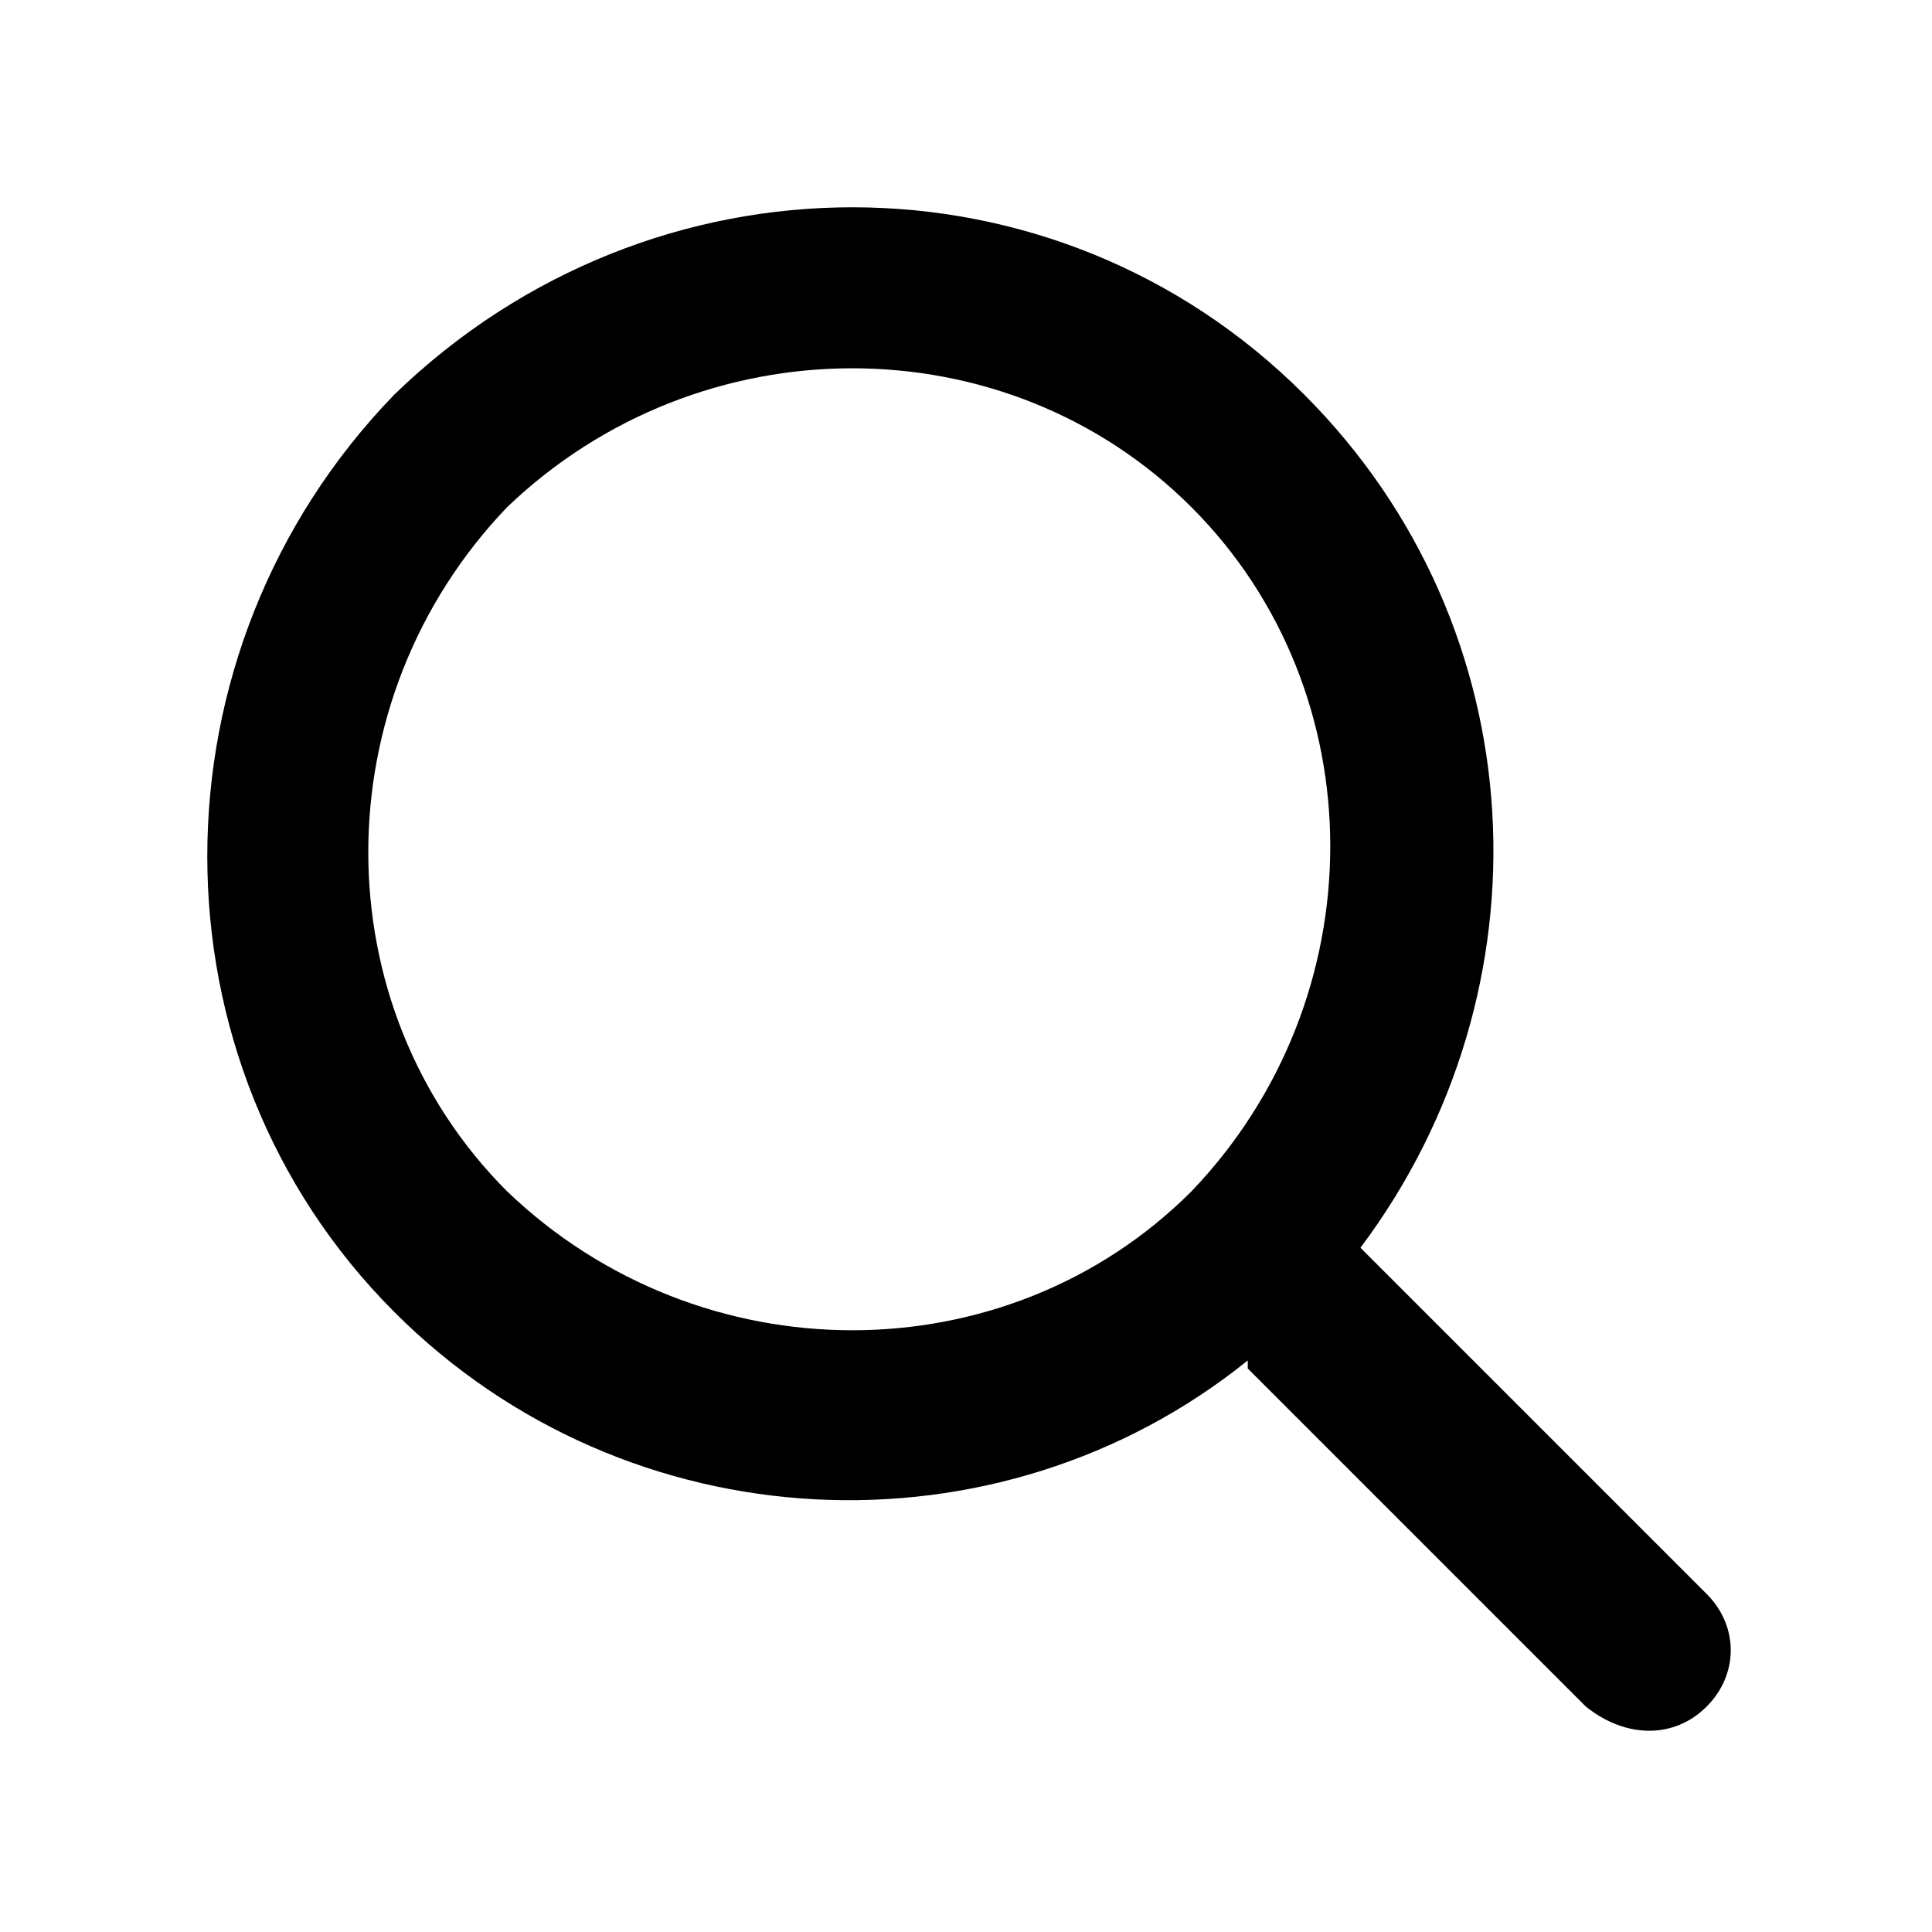
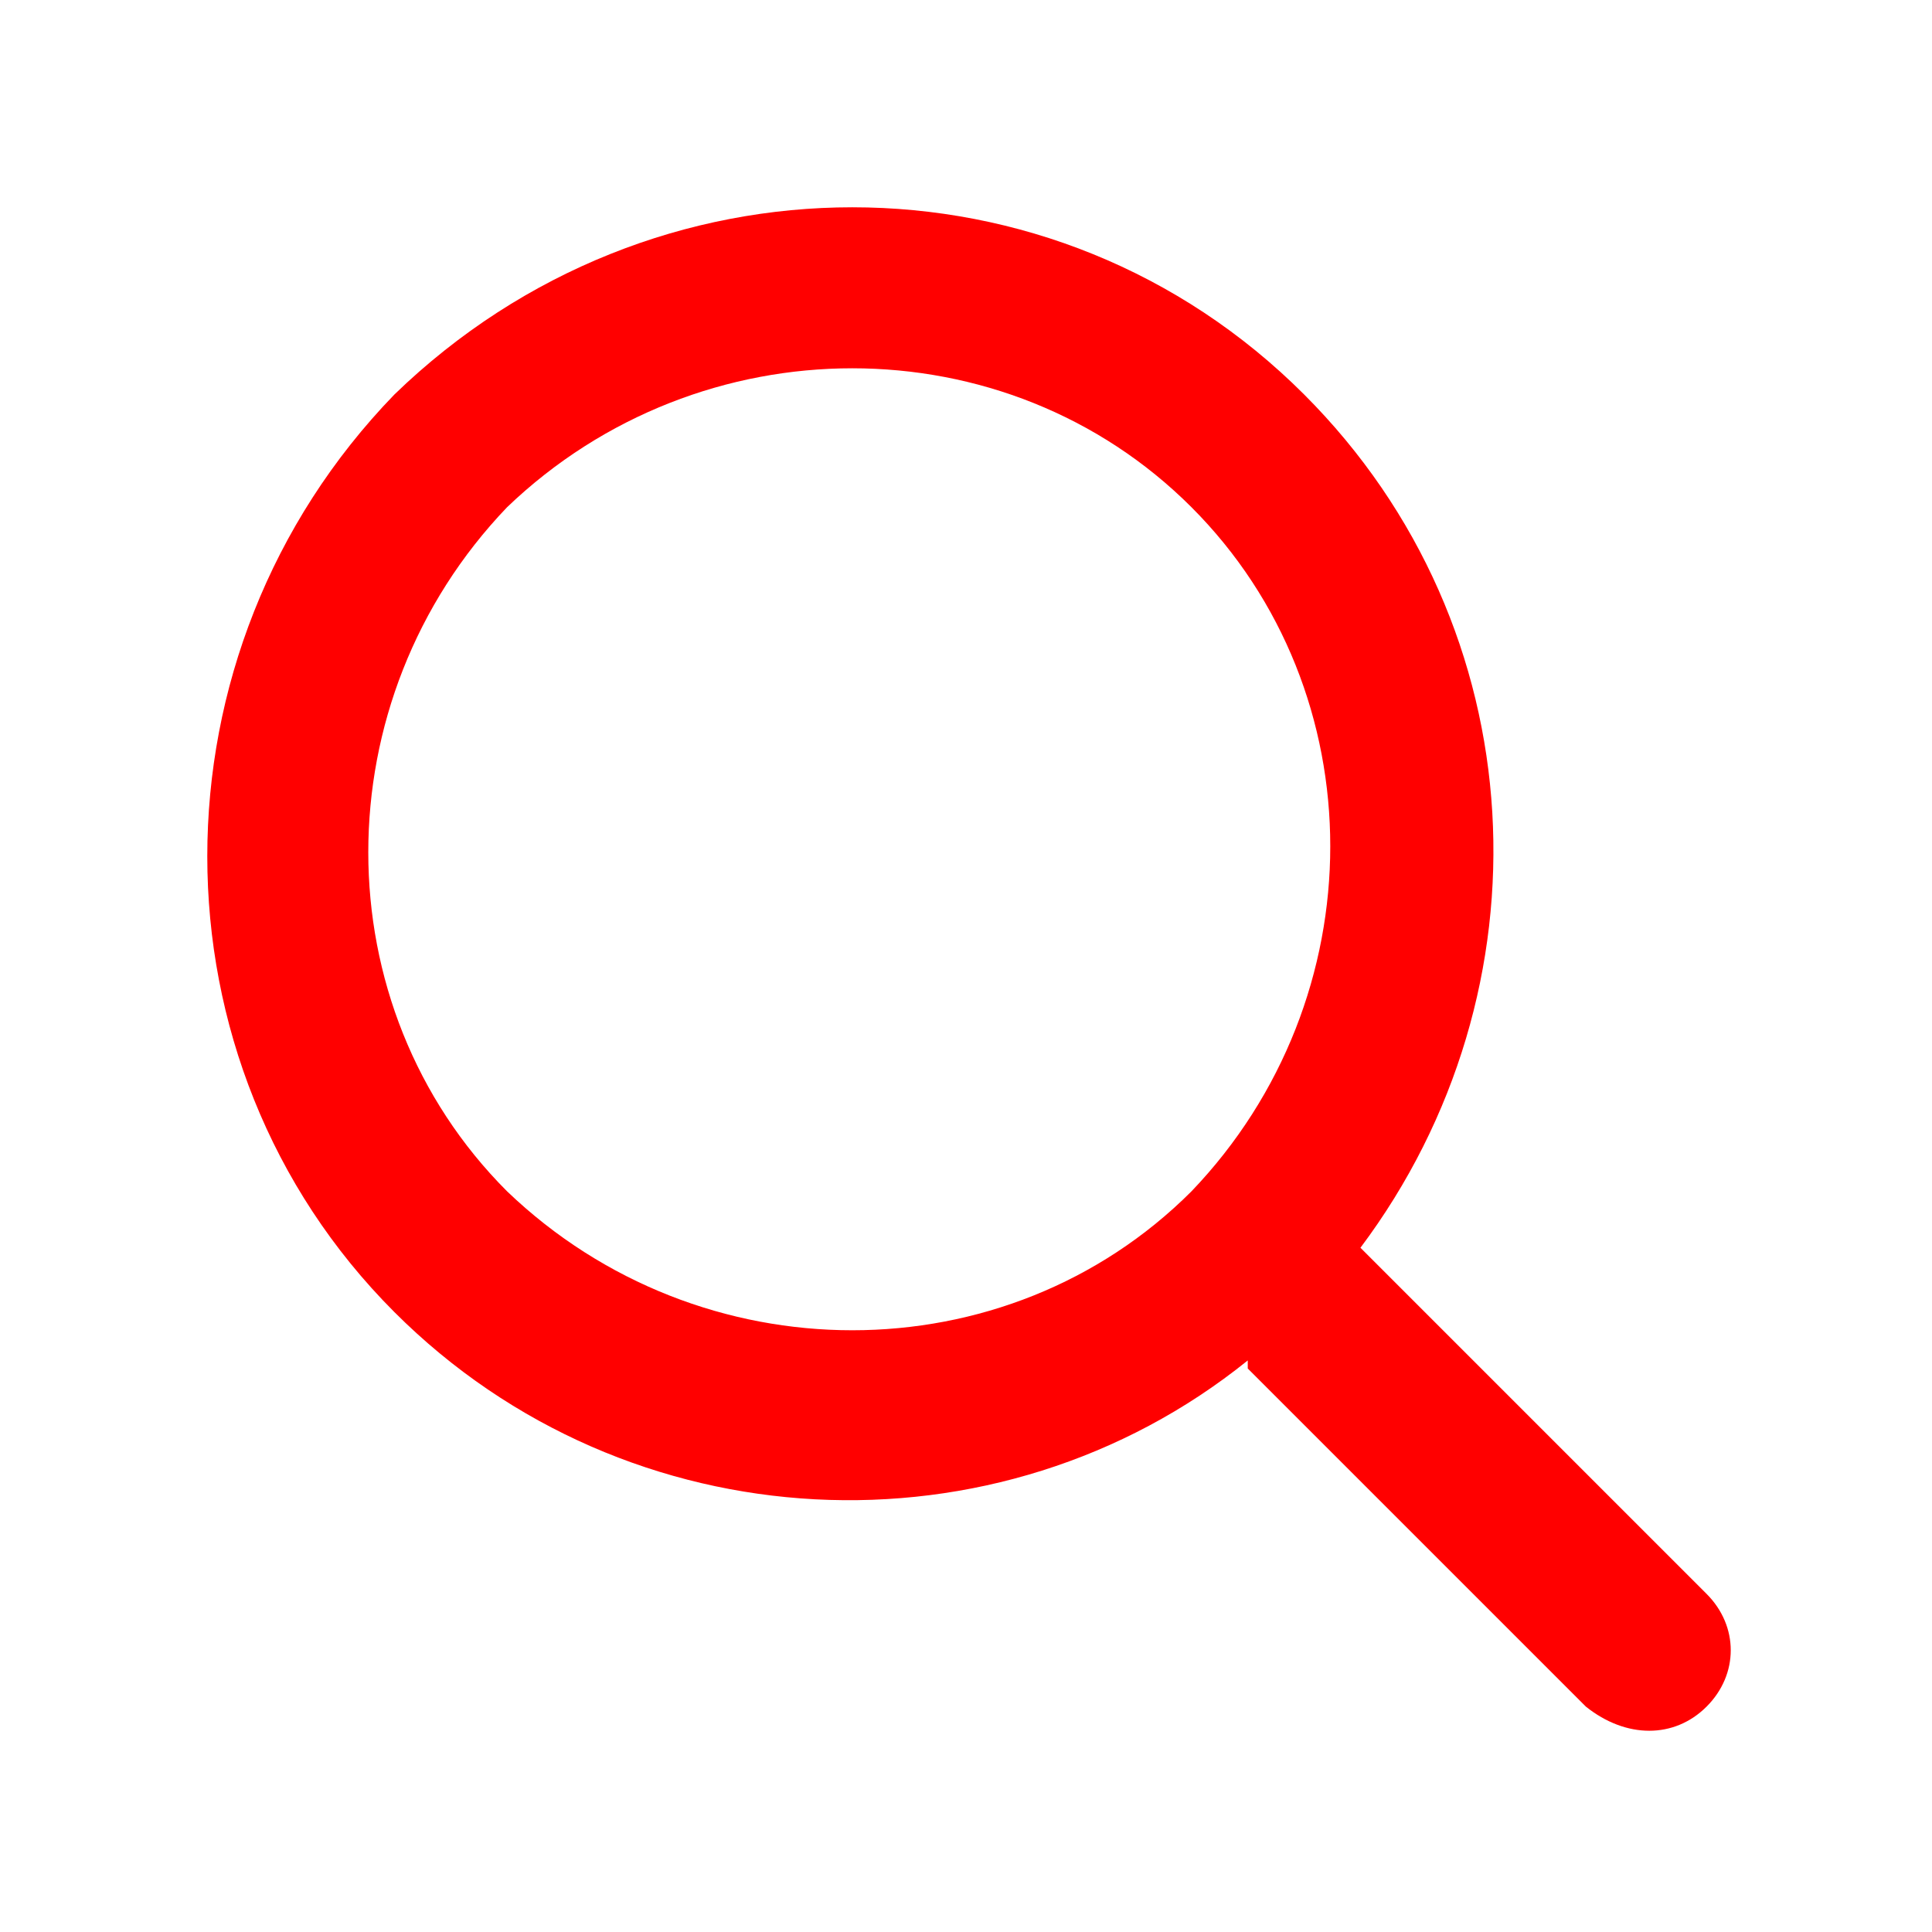
- <svg xmlns="http://www.w3.org/2000/svg" viewBox="0 0 24 24" width="24" height="24">
+ <svg xmlns="http://www.w3.org/2000/svg" viewBox="0 0 24 24" width="24" height="24" fill="red">
  <path d="M16.9,15.5c2.4-3.2,2.2-7.7-0.7-10.6c-3.1-3.1-8.1-3.1-11.3,0c-3.1,3.2-3.1,8.3,0,11.4     c2.9,2.9,7.5,3.1,10.6,0.6c0,0.1,0,0.1,0,0.1l4.2,4.2c0.5,0.4,1.1,0.4,1.5,0c0.4-0.4,0.4-1,0-1.4L16.9,15.5     C16.9,15.5,16.9,15.5,16.9,15.5L16.9,15.5z M14.8,6.3c2.3,2.3,2.3,6.1,0,8.5c-2.3,2.3-6.1,2.3-8.5,0C4,12.5,4,8.7,6.3,6.3     C8.7,4,12.5,4,14.8,6.3z" />
</svg>
